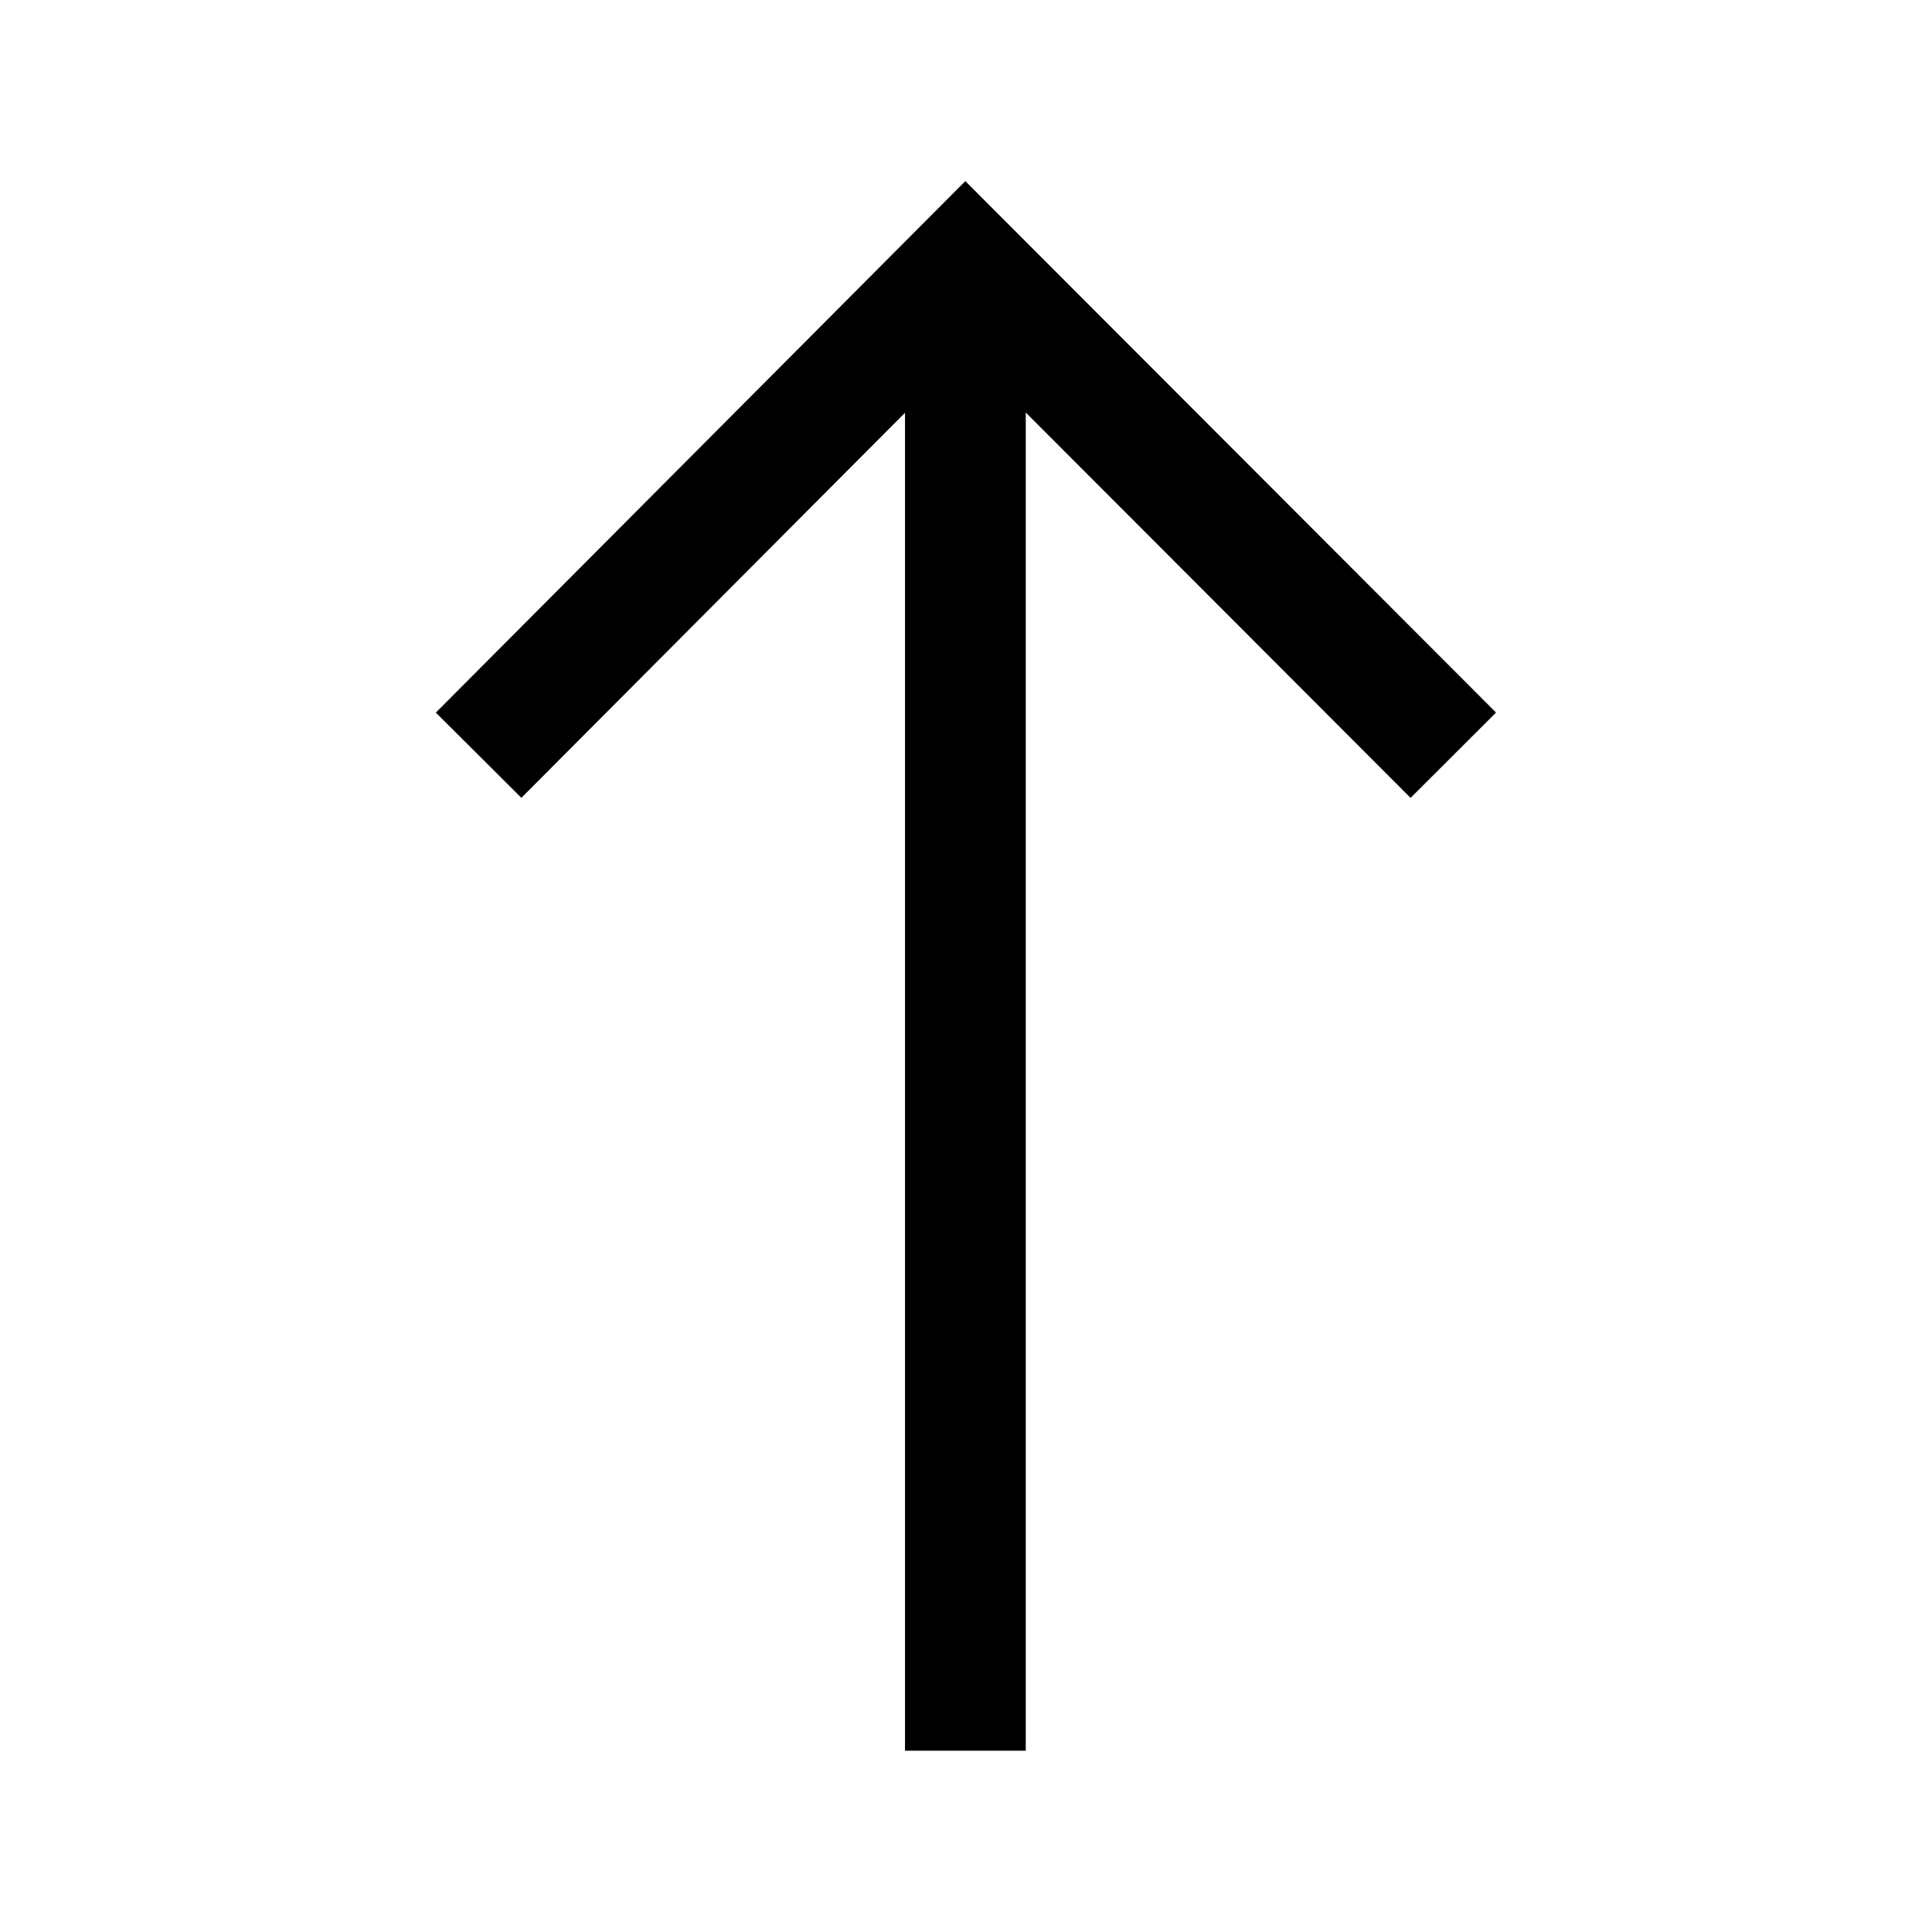
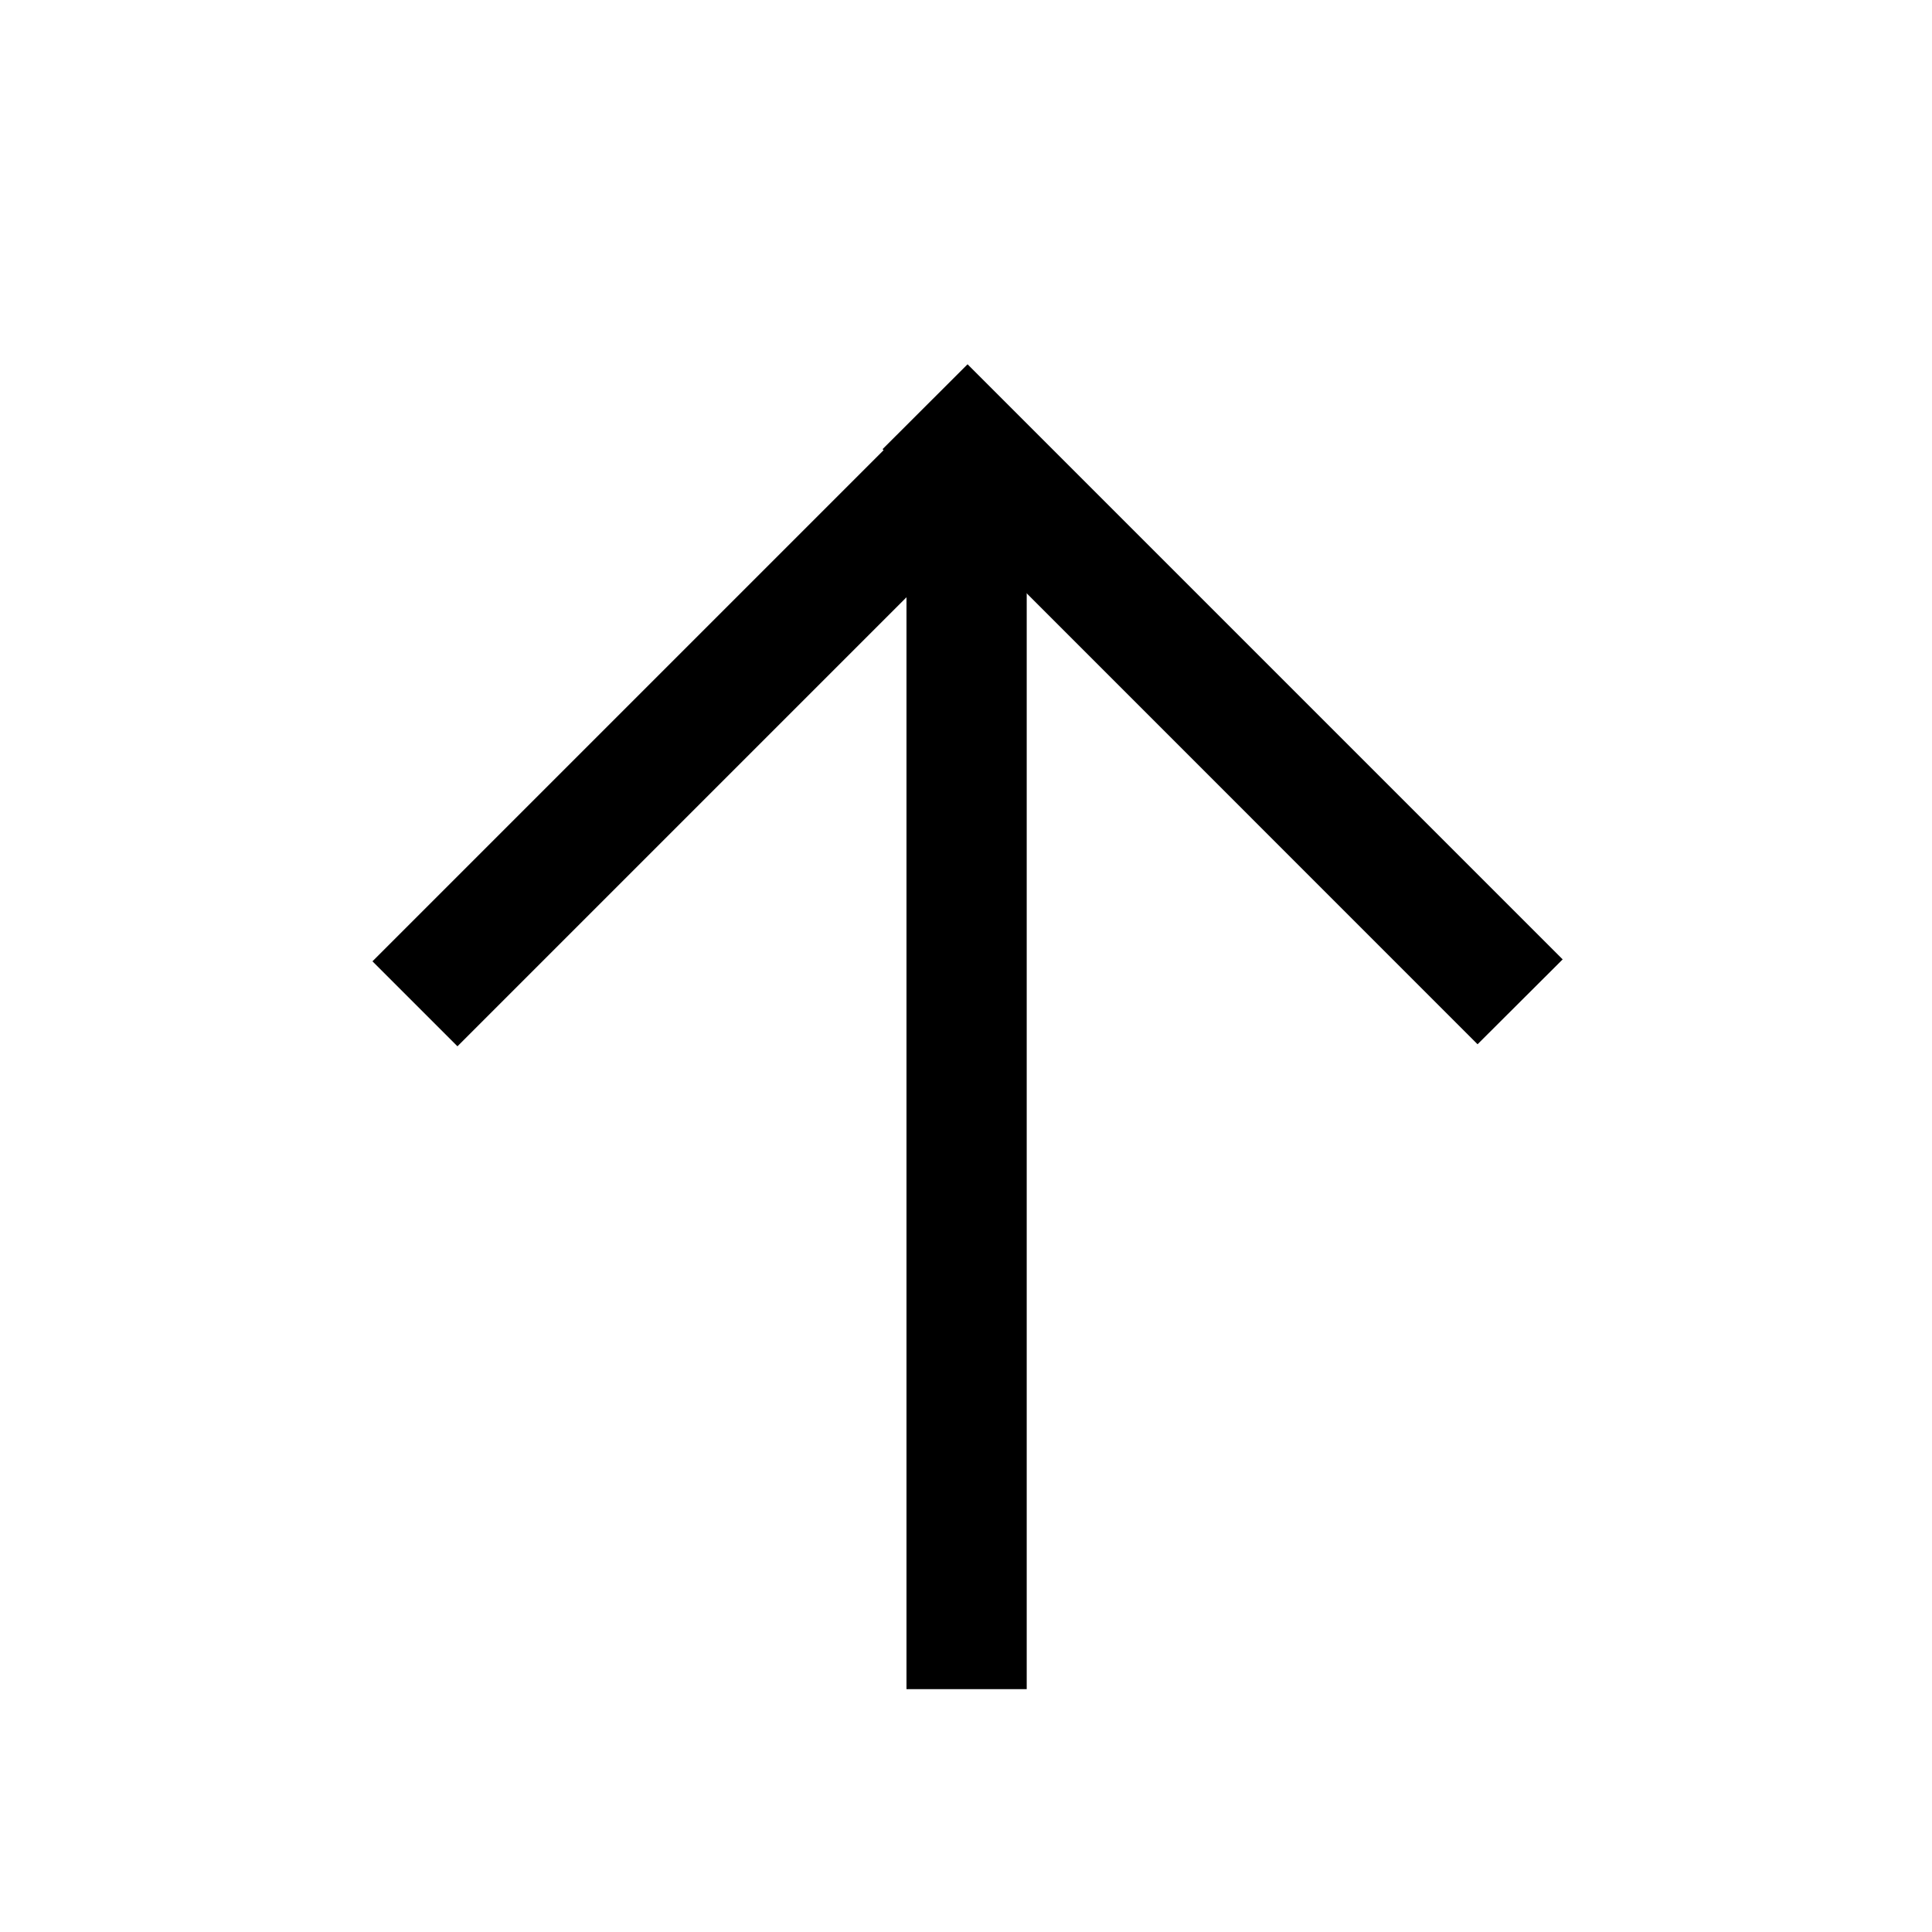
- <svg xmlns="http://www.w3.org/2000/svg" width="1024" height="1024" viewBox="0 0 1024 1024">
-   <path d="M543.67 927.906l-.001-709.265 203.975 204.253 45.286-45.225L511.643 96 231 377.696l45.34 45.17 203.329-204.094v709.134h64z" fill="currentColor" />
+ <svg xmlns="http://www.w3.org/2000/svg" viewBox="0 0 1024 1024" width="30" fill="currentColor">
+   <path d="M197.408 509.515l315.42-315.42 45.051 45.05-315.42 315.42z" />
+   <path d="M783.134 553.483l-315.357-315.42 45.051-44.988 315.42 315.42z" />
+   <path d="M544.18 258.07v637.213h-63.722V258.071z" />
</svg>
